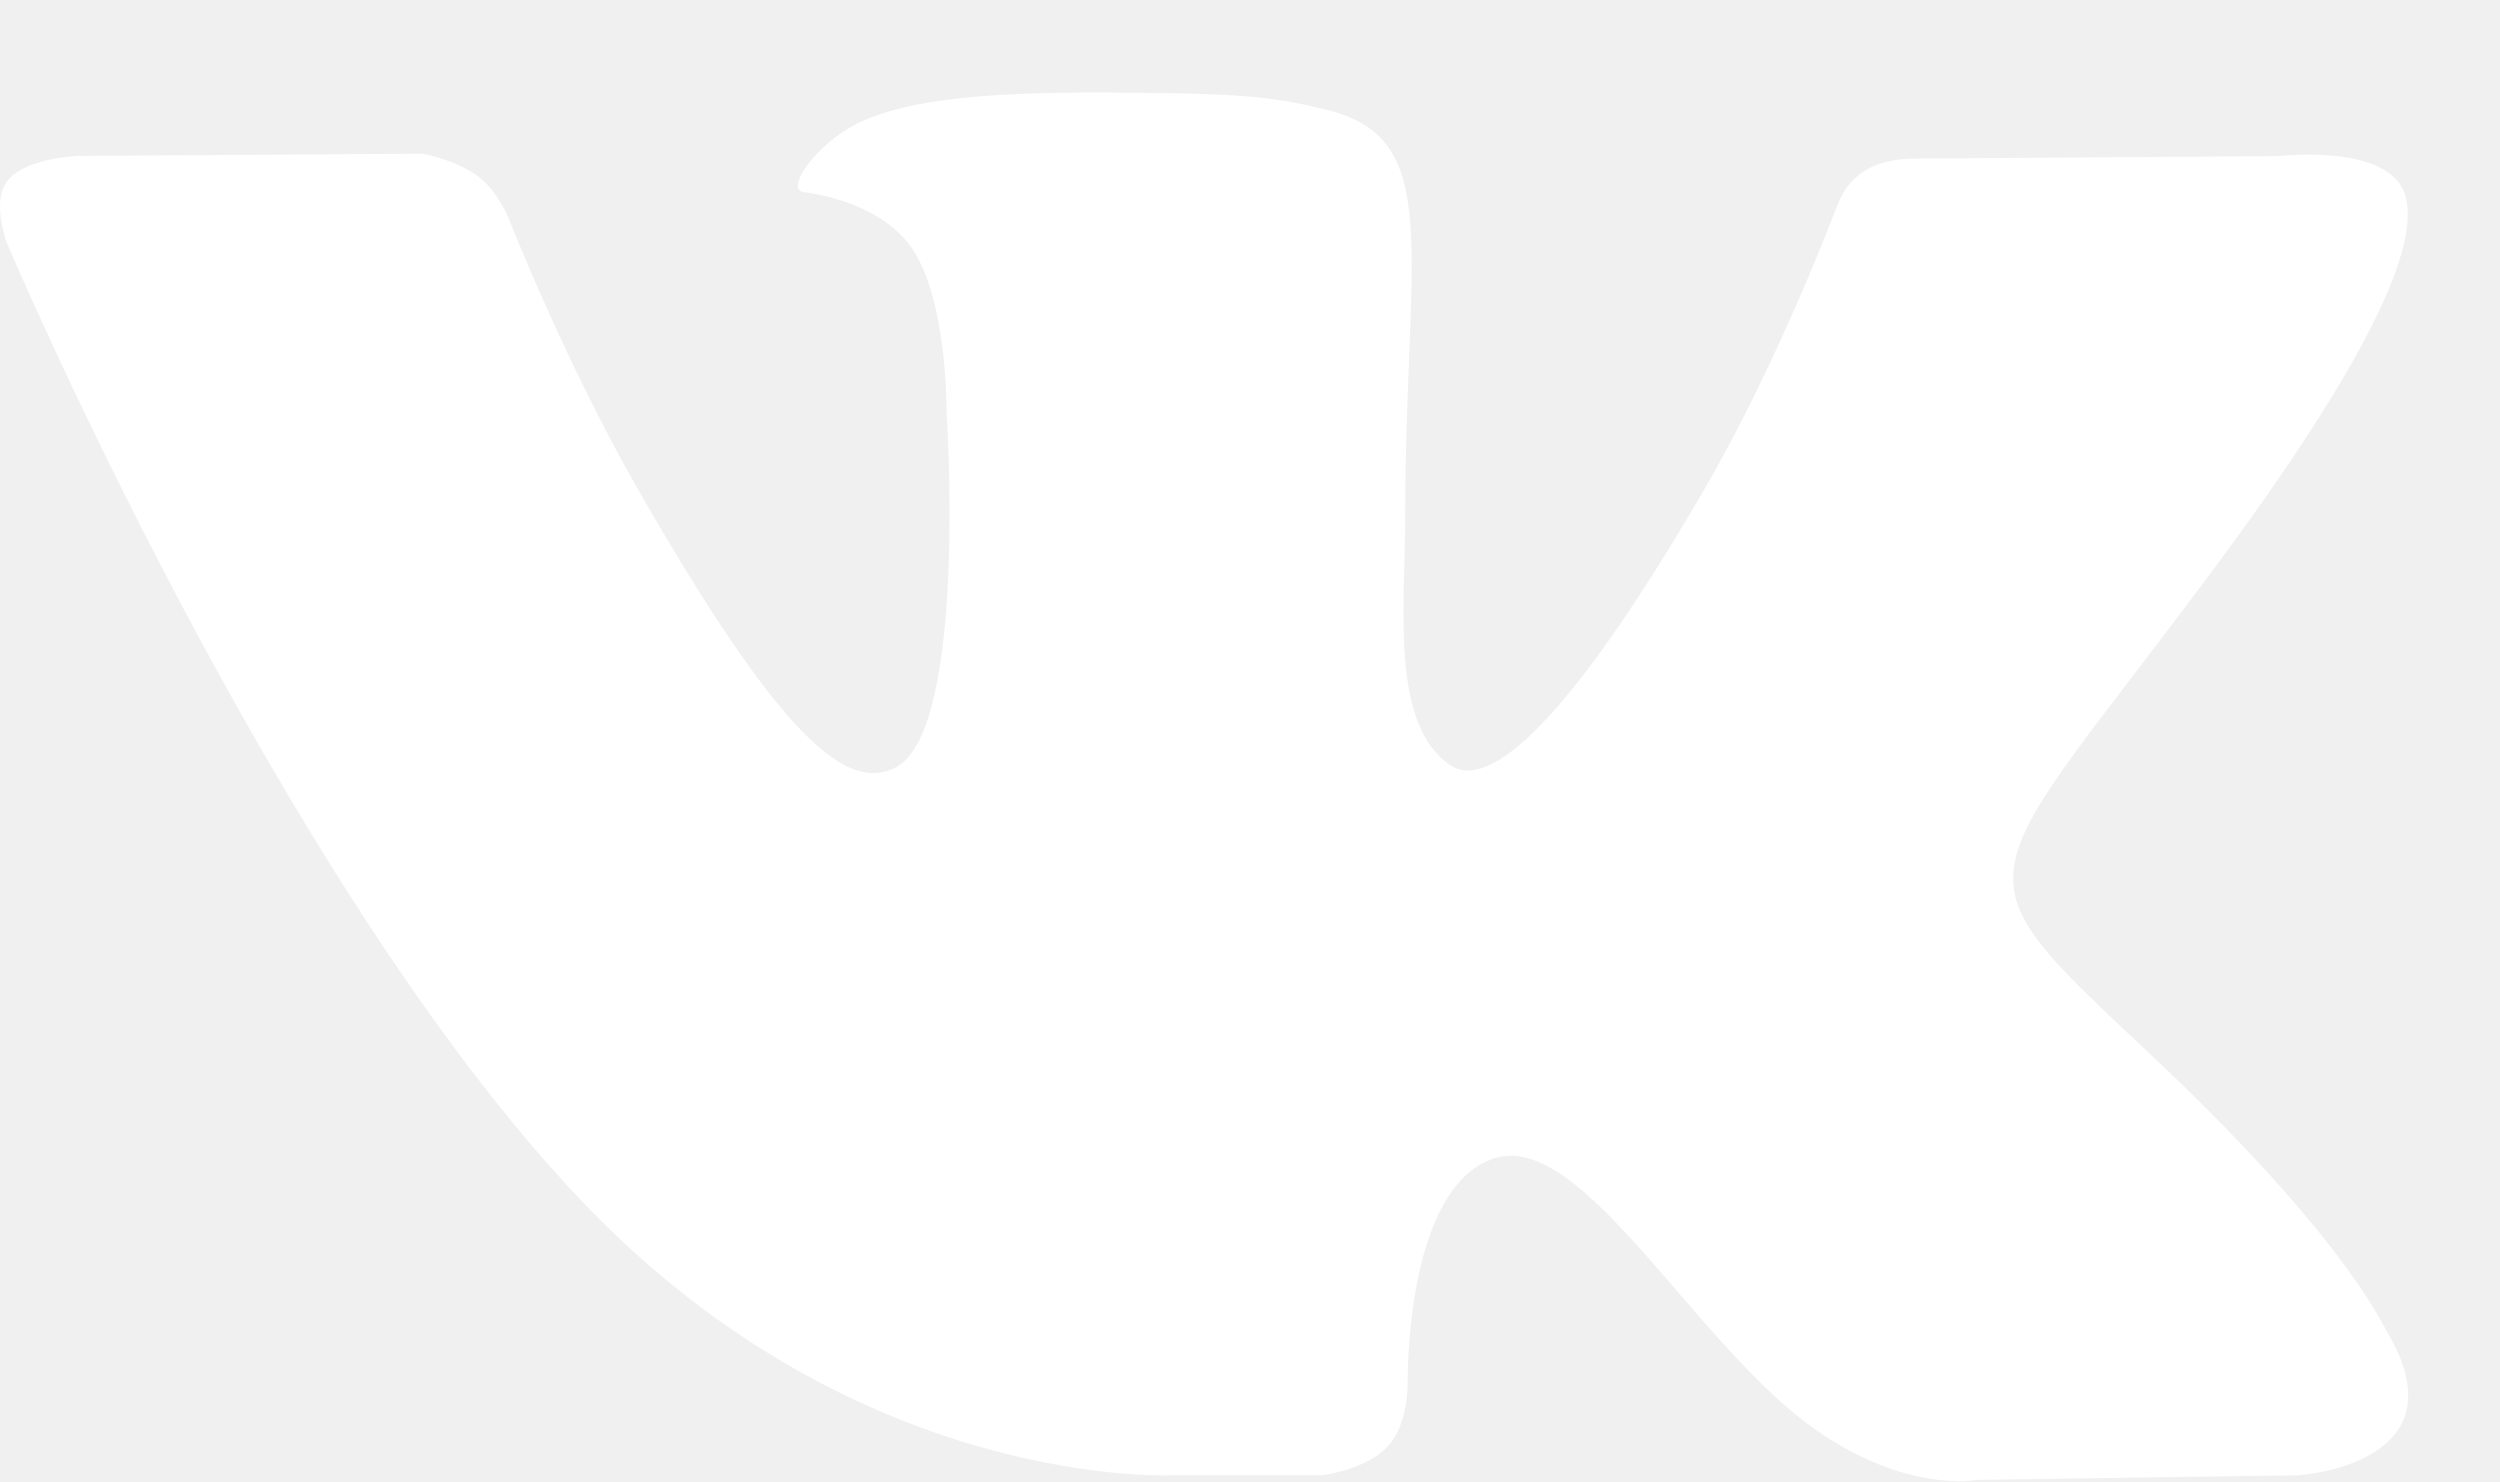
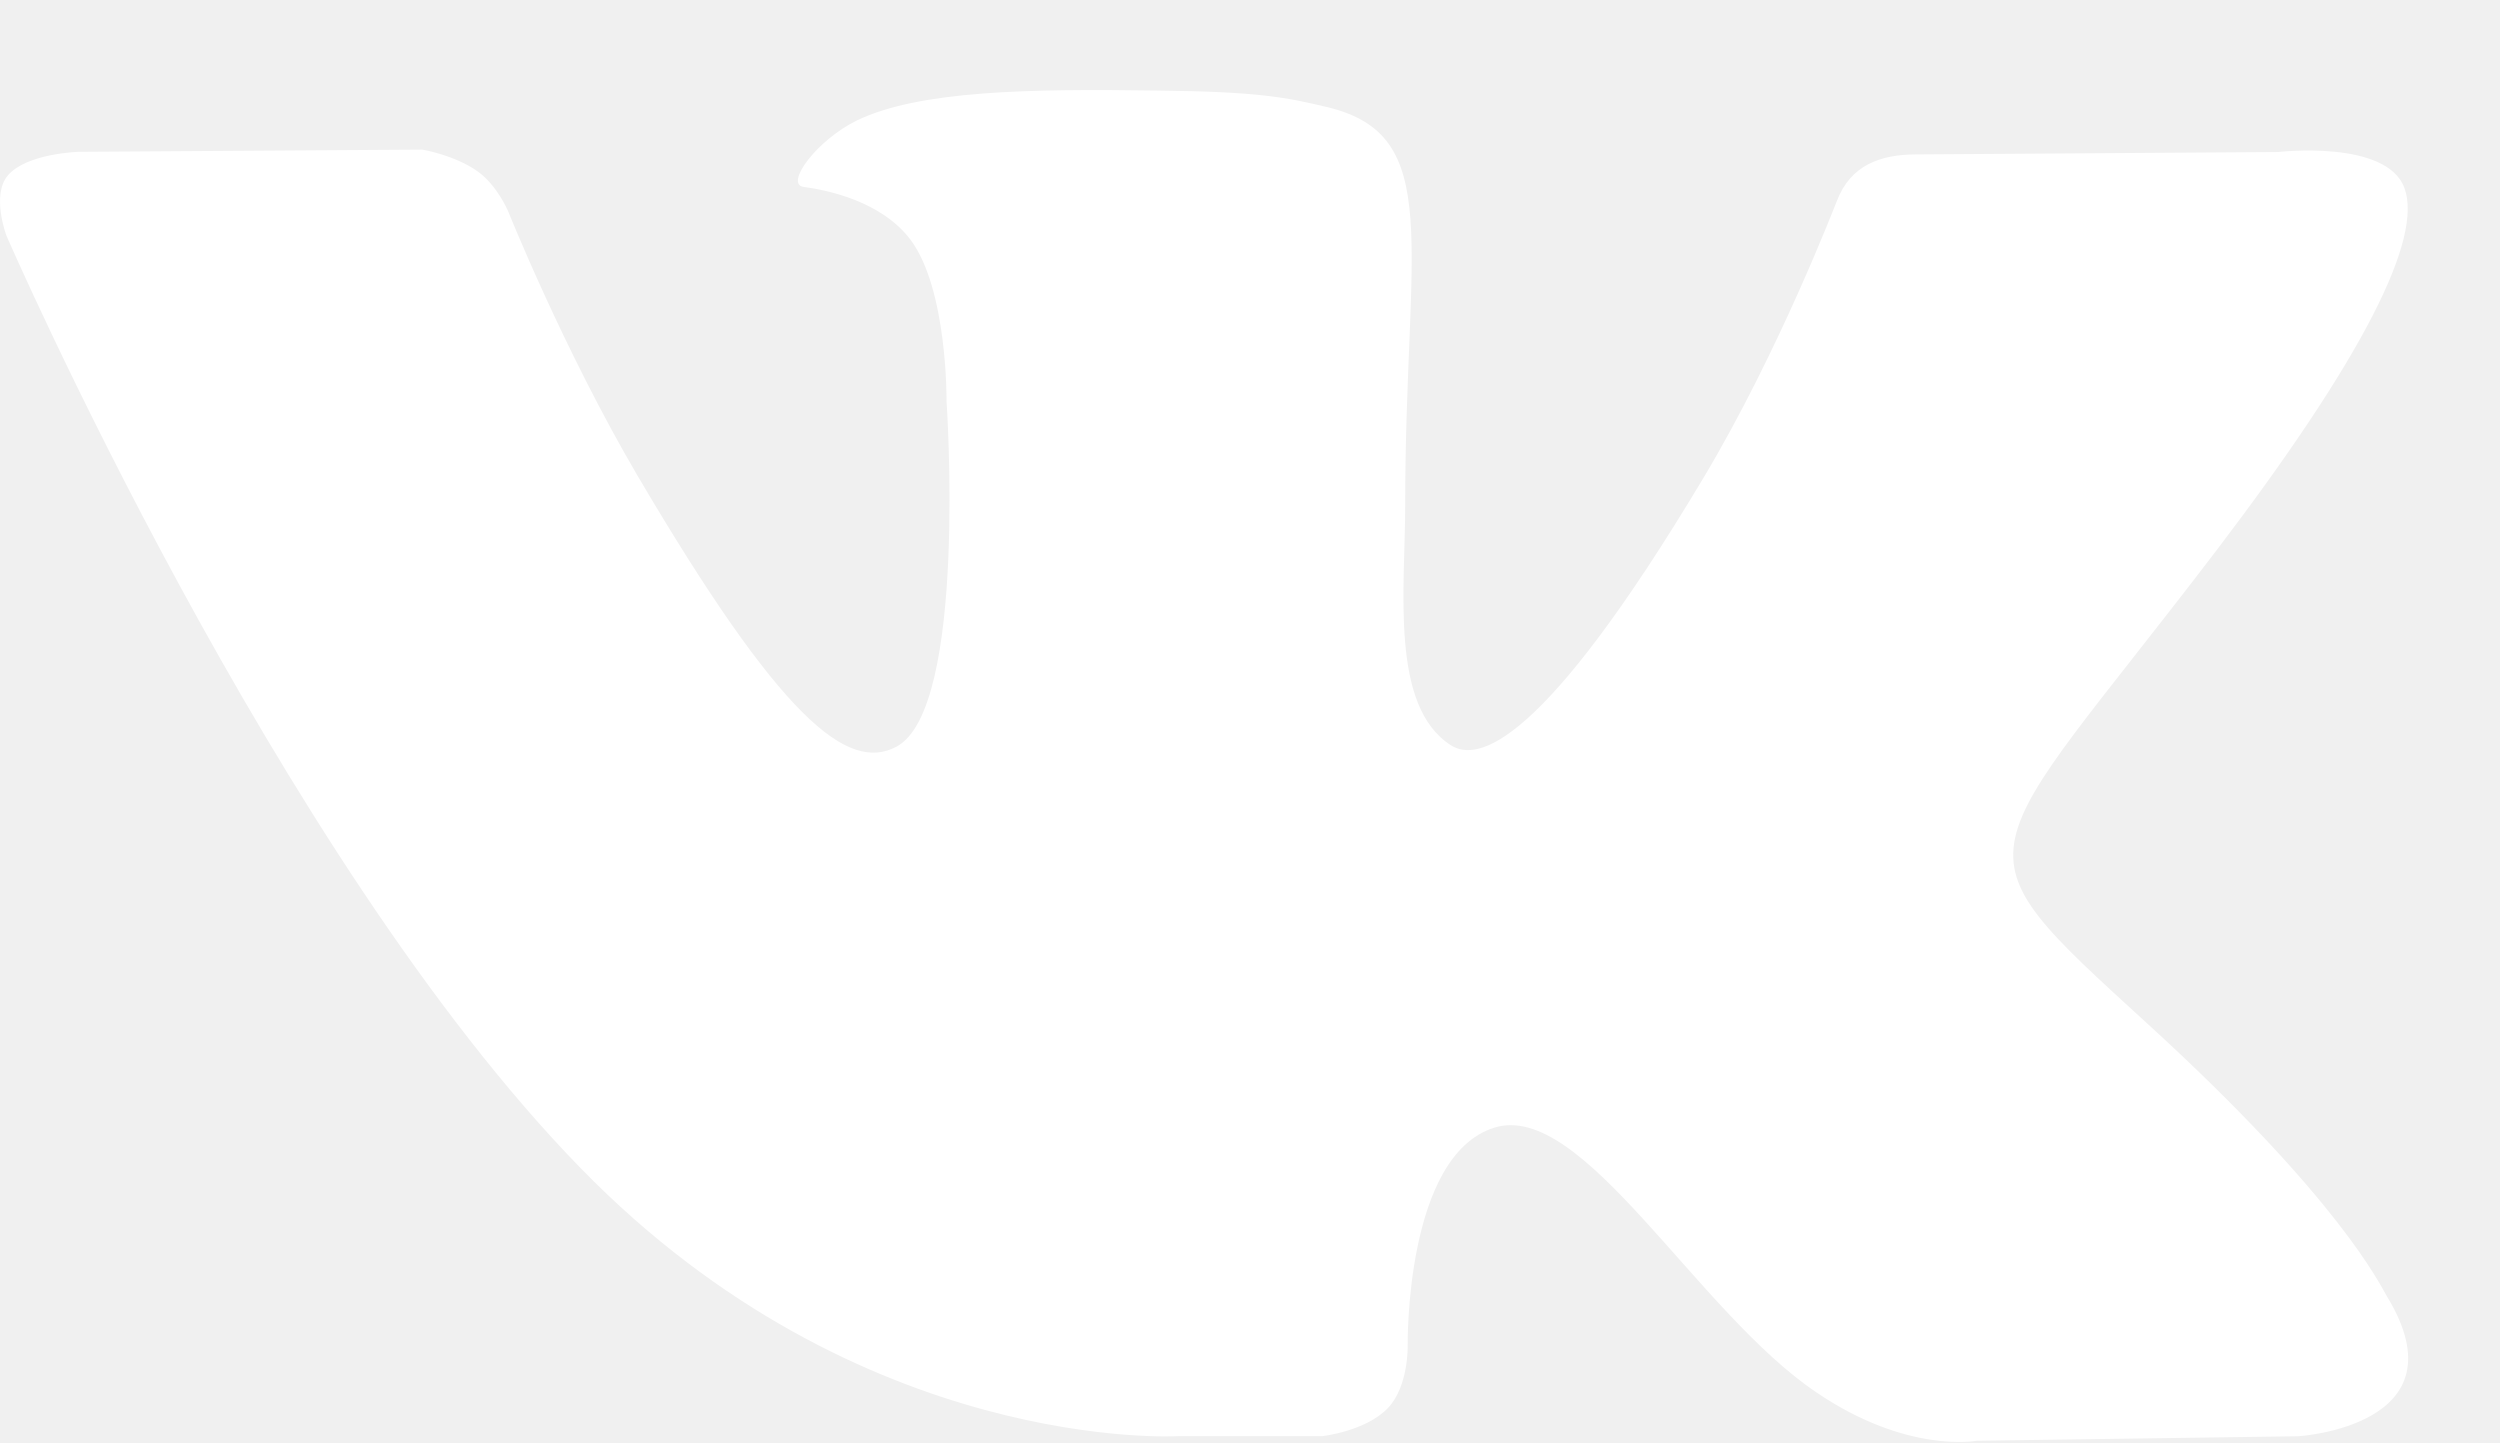
- <svg xmlns="http://www.w3.org/2000/svg" width="27" height="16" viewBox="0 0 27 16" fill="none">
-   <path d="M16.138 12.51C17.094 12.201 18.318 14.55 19.621 15.449C20.599 16.13 21.348 15.983 21.348 15.983L24.821 15.933C24.821 15.933 26.636 15.821 25.778 14.379C25.707 14.259 25.275 13.31 23.193 11.357C21.016 9.314 21.311 9.645 23.932 6.113C25.529 3.96 26.168 2.645 25.968 2.085C25.776 1.546 24.603 1.686 24.603 1.686L20.69 1.713C20.309 1.714 19.986 1.832 19.839 2.228C19.836 2.232 19.218 3.894 18.394 5.307C16.653 8.296 15.958 8.455 15.67 8.268C15.009 7.835 15.176 6.531 15.176 5.604C15.176 2.707 15.608 1.499 14.33 1.187C13.903 1.083 13.591 1.015 12.502 1.005C11.11 0.984 9.928 1.005 9.258 1.334C8.813 1.557 8.472 2.046 8.679 2.074C8.939 2.109 9.522 2.234 9.834 2.66C10.235 3.212 10.223 4.449 10.223 4.449C10.223 4.449 10.452 7.86 9.683 8.283C9.155 8.573 8.433 7.981 6.88 5.267C6.087 3.879 5.488 2.345 5.488 2.345C5.488 2.345 5.372 2.06 5.162 1.904C4.912 1.719 4.562 1.66 4.562 1.66L0.848 1.684C0.848 1.684 0.29 1.7 0.085 1.946C-0.097 2.164 0.07 2.614 0.07 2.614C0.07 2.614 2.979 9.495 6.273 12.961C9.293 16.143 12.725 15.932 12.725 15.932H14.28C14.28 15.932 14.749 15.878 14.989 15.62C15.213 15.38 15.203 14.929 15.203 14.929C15.203 14.929 15.172 12.82 16.138 12.51Z" fill="white" />
+ <svg xmlns="http://www.w3.org/2000/svg" width="26" height="15" viewBox="0 0 26 15" fill="none">
+   <path d="M15.54 11.728C16.461 11.438 17.64 13.641 18.894 14.483C19.836 15.122 20.557 14.984 20.557 14.984L23.902 14.937C23.902 14.937 25.649 14.832 24.823 13.48C24.755 13.368 24.339 12.478 22.334 10.647C20.238 8.732 20.522 9.042 23.046 5.731C24.584 3.712 25.199 2.48 25.006 1.955C24.821 1.449 23.692 1.581 23.692 1.581L19.924 1.606C19.557 1.607 19.246 1.717 19.104 2.089C19.101 2.092 18.506 3.651 17.713 4.975C16.036 7.777 15.367 7.927 15.09 7.751C14.453 7.345 14.614 6.123 14.614 5.254C14.614 2.538 15.03 1.405 13.799 1.113C13.388 1.015 13.088 0.952 12.039 0.942C10.698 0.922 9.56 0.942 8.915 1.251C8.487 1.46 8.158 1.918 8.358 1.944C8.608 1.977 9.169 2.094 9.47 2.494C9.856 3.011 9.844 4.171 9.844 4.171C9.844 4.171 10.065 7.369 9.324 7.765C8.816 8.037 8.121 7.482 6.625 4.938C5.862 3.637 5.285 2.198 5.285 2.198C5.285 2.198 5.173 1.931 4.971 1.785C4.73 1.612 4.393 1.556 4.393 1.556L0.817 1.579C0.817 1.579 0.279 1.594 0.082 1.824C-0.093 2.029 0.067 2.451 0.067 2.451C0.067 2.451 2.869 8.902 6.041 12.151C8.949 15.134 12.254 14.936 12.254 14.936H13.751C13.751 14.936 14.203 14.886 14.434 14.644C14.65 14.419 14.64 13.996 14.64 13.996C14.64 13.996 14.61 12.019 15.54 11.728Z" fill="white" />
</svg>
